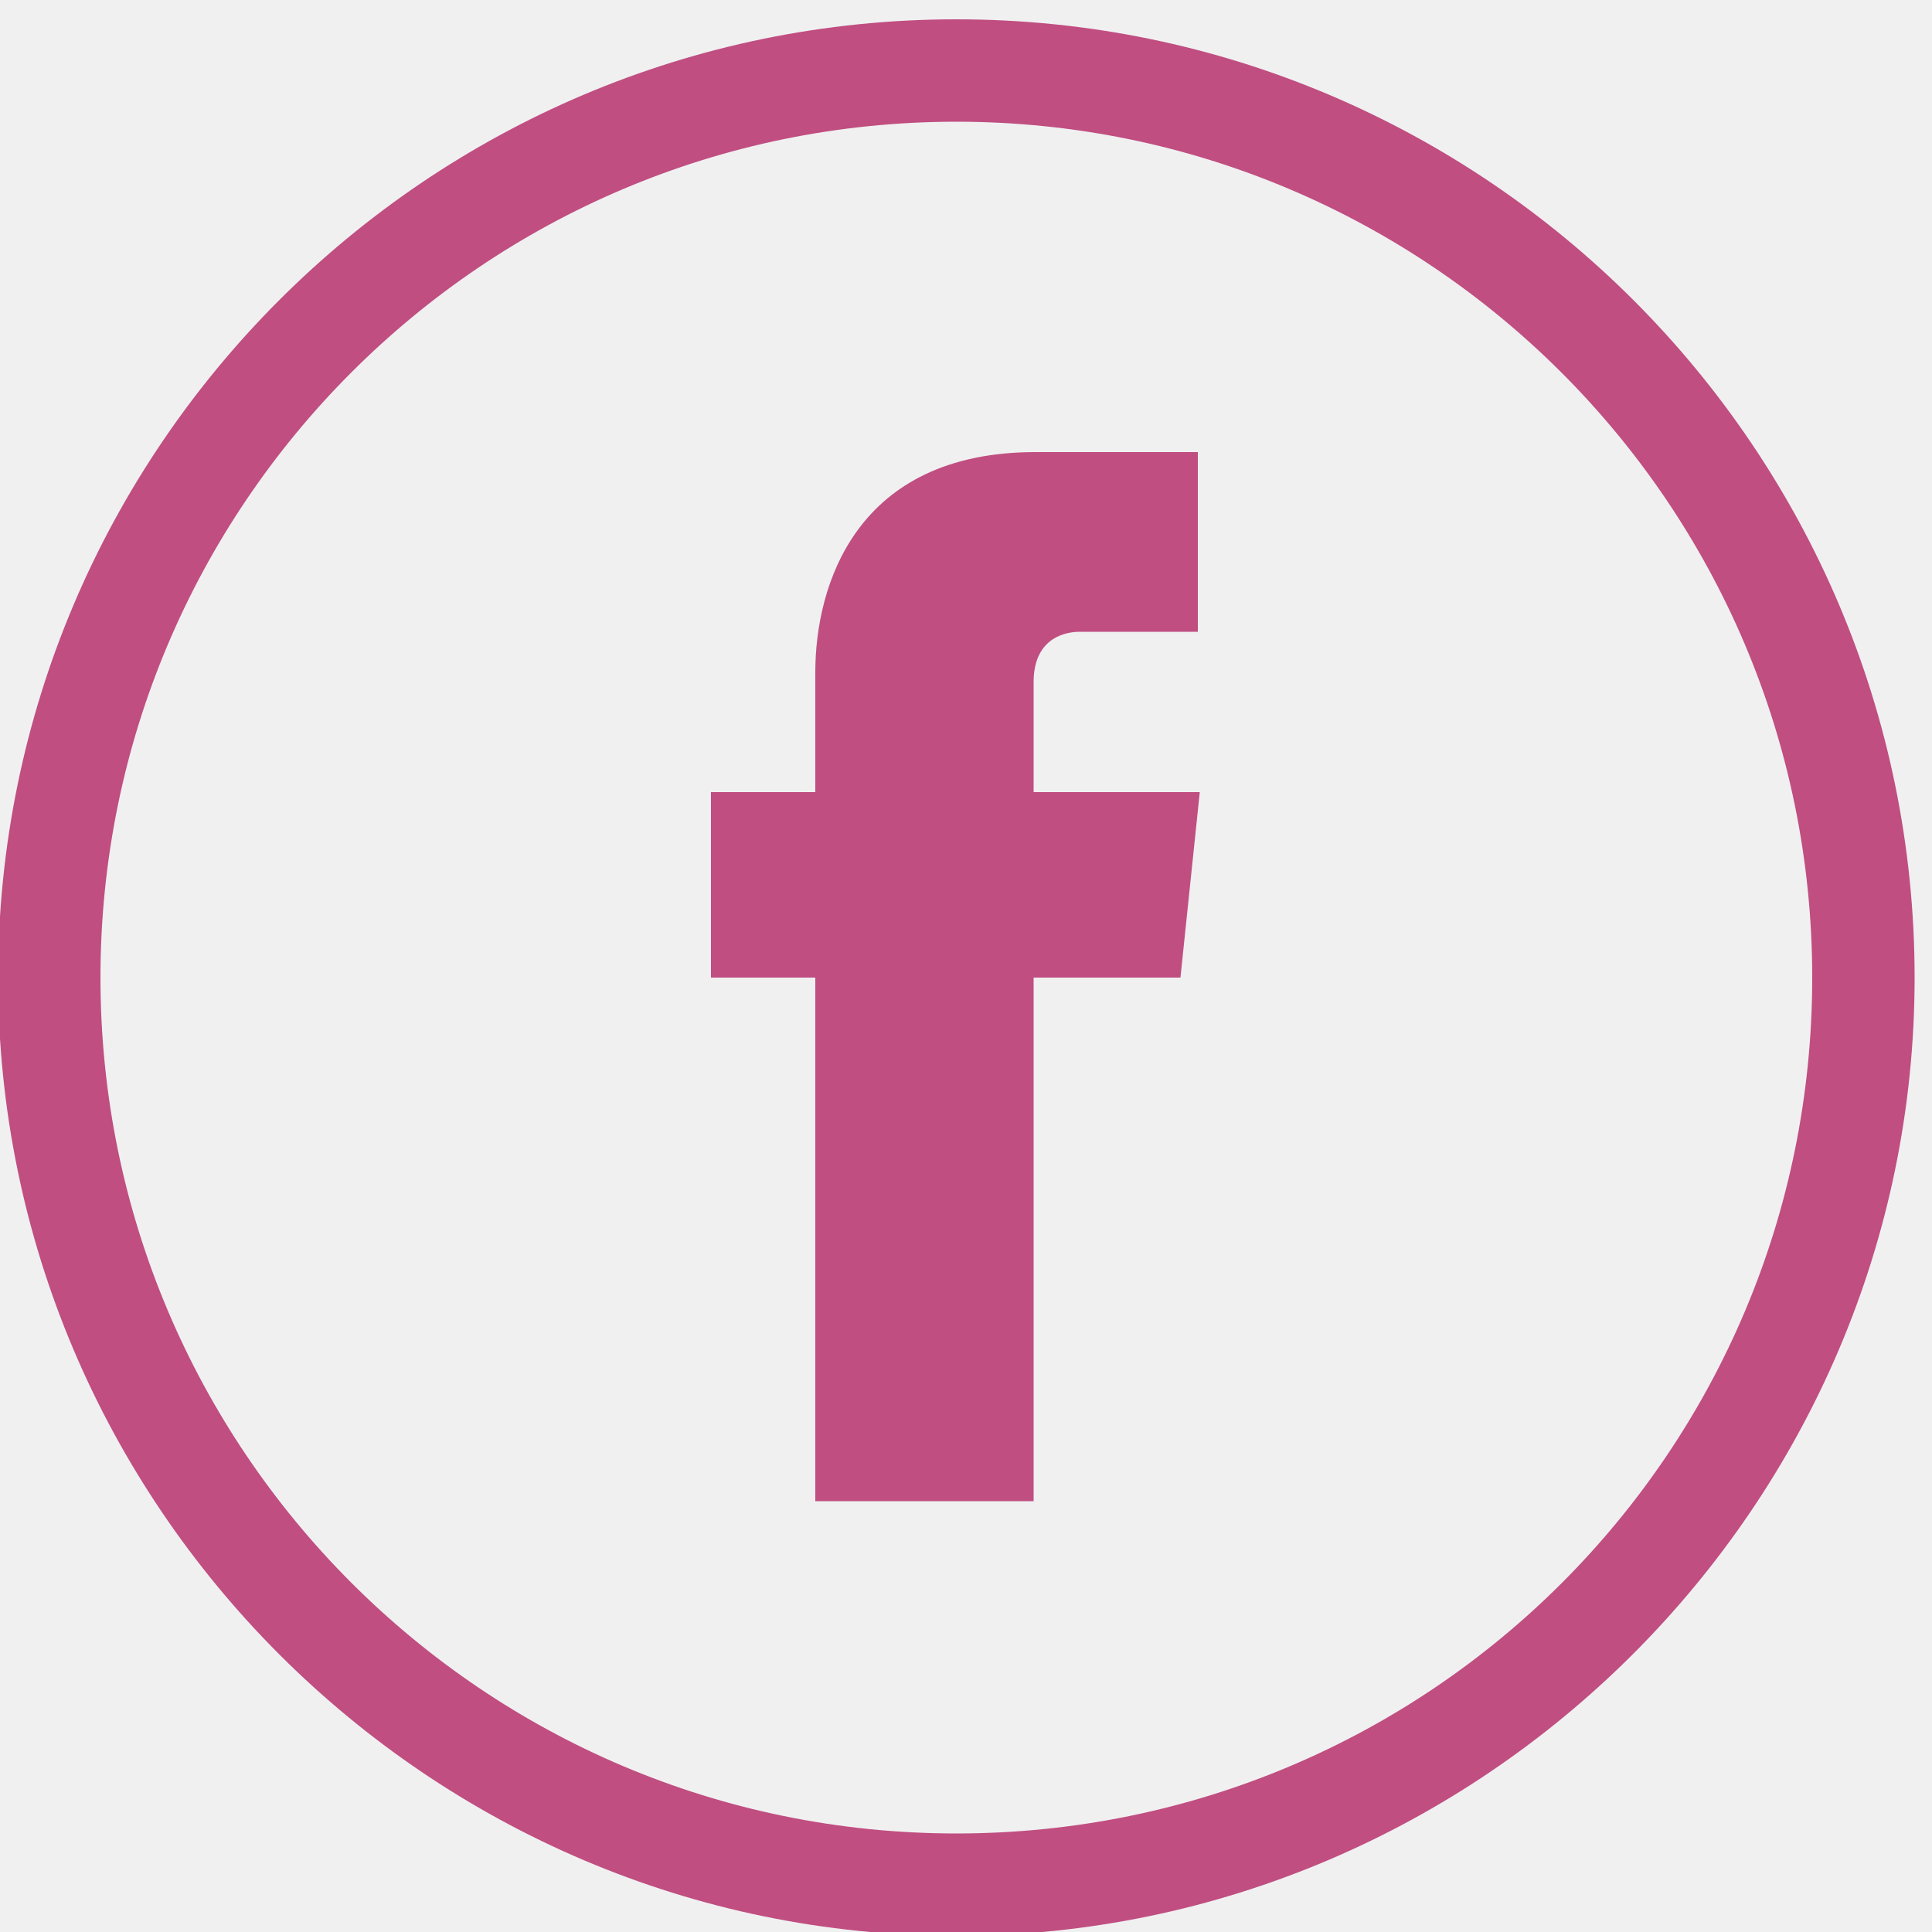
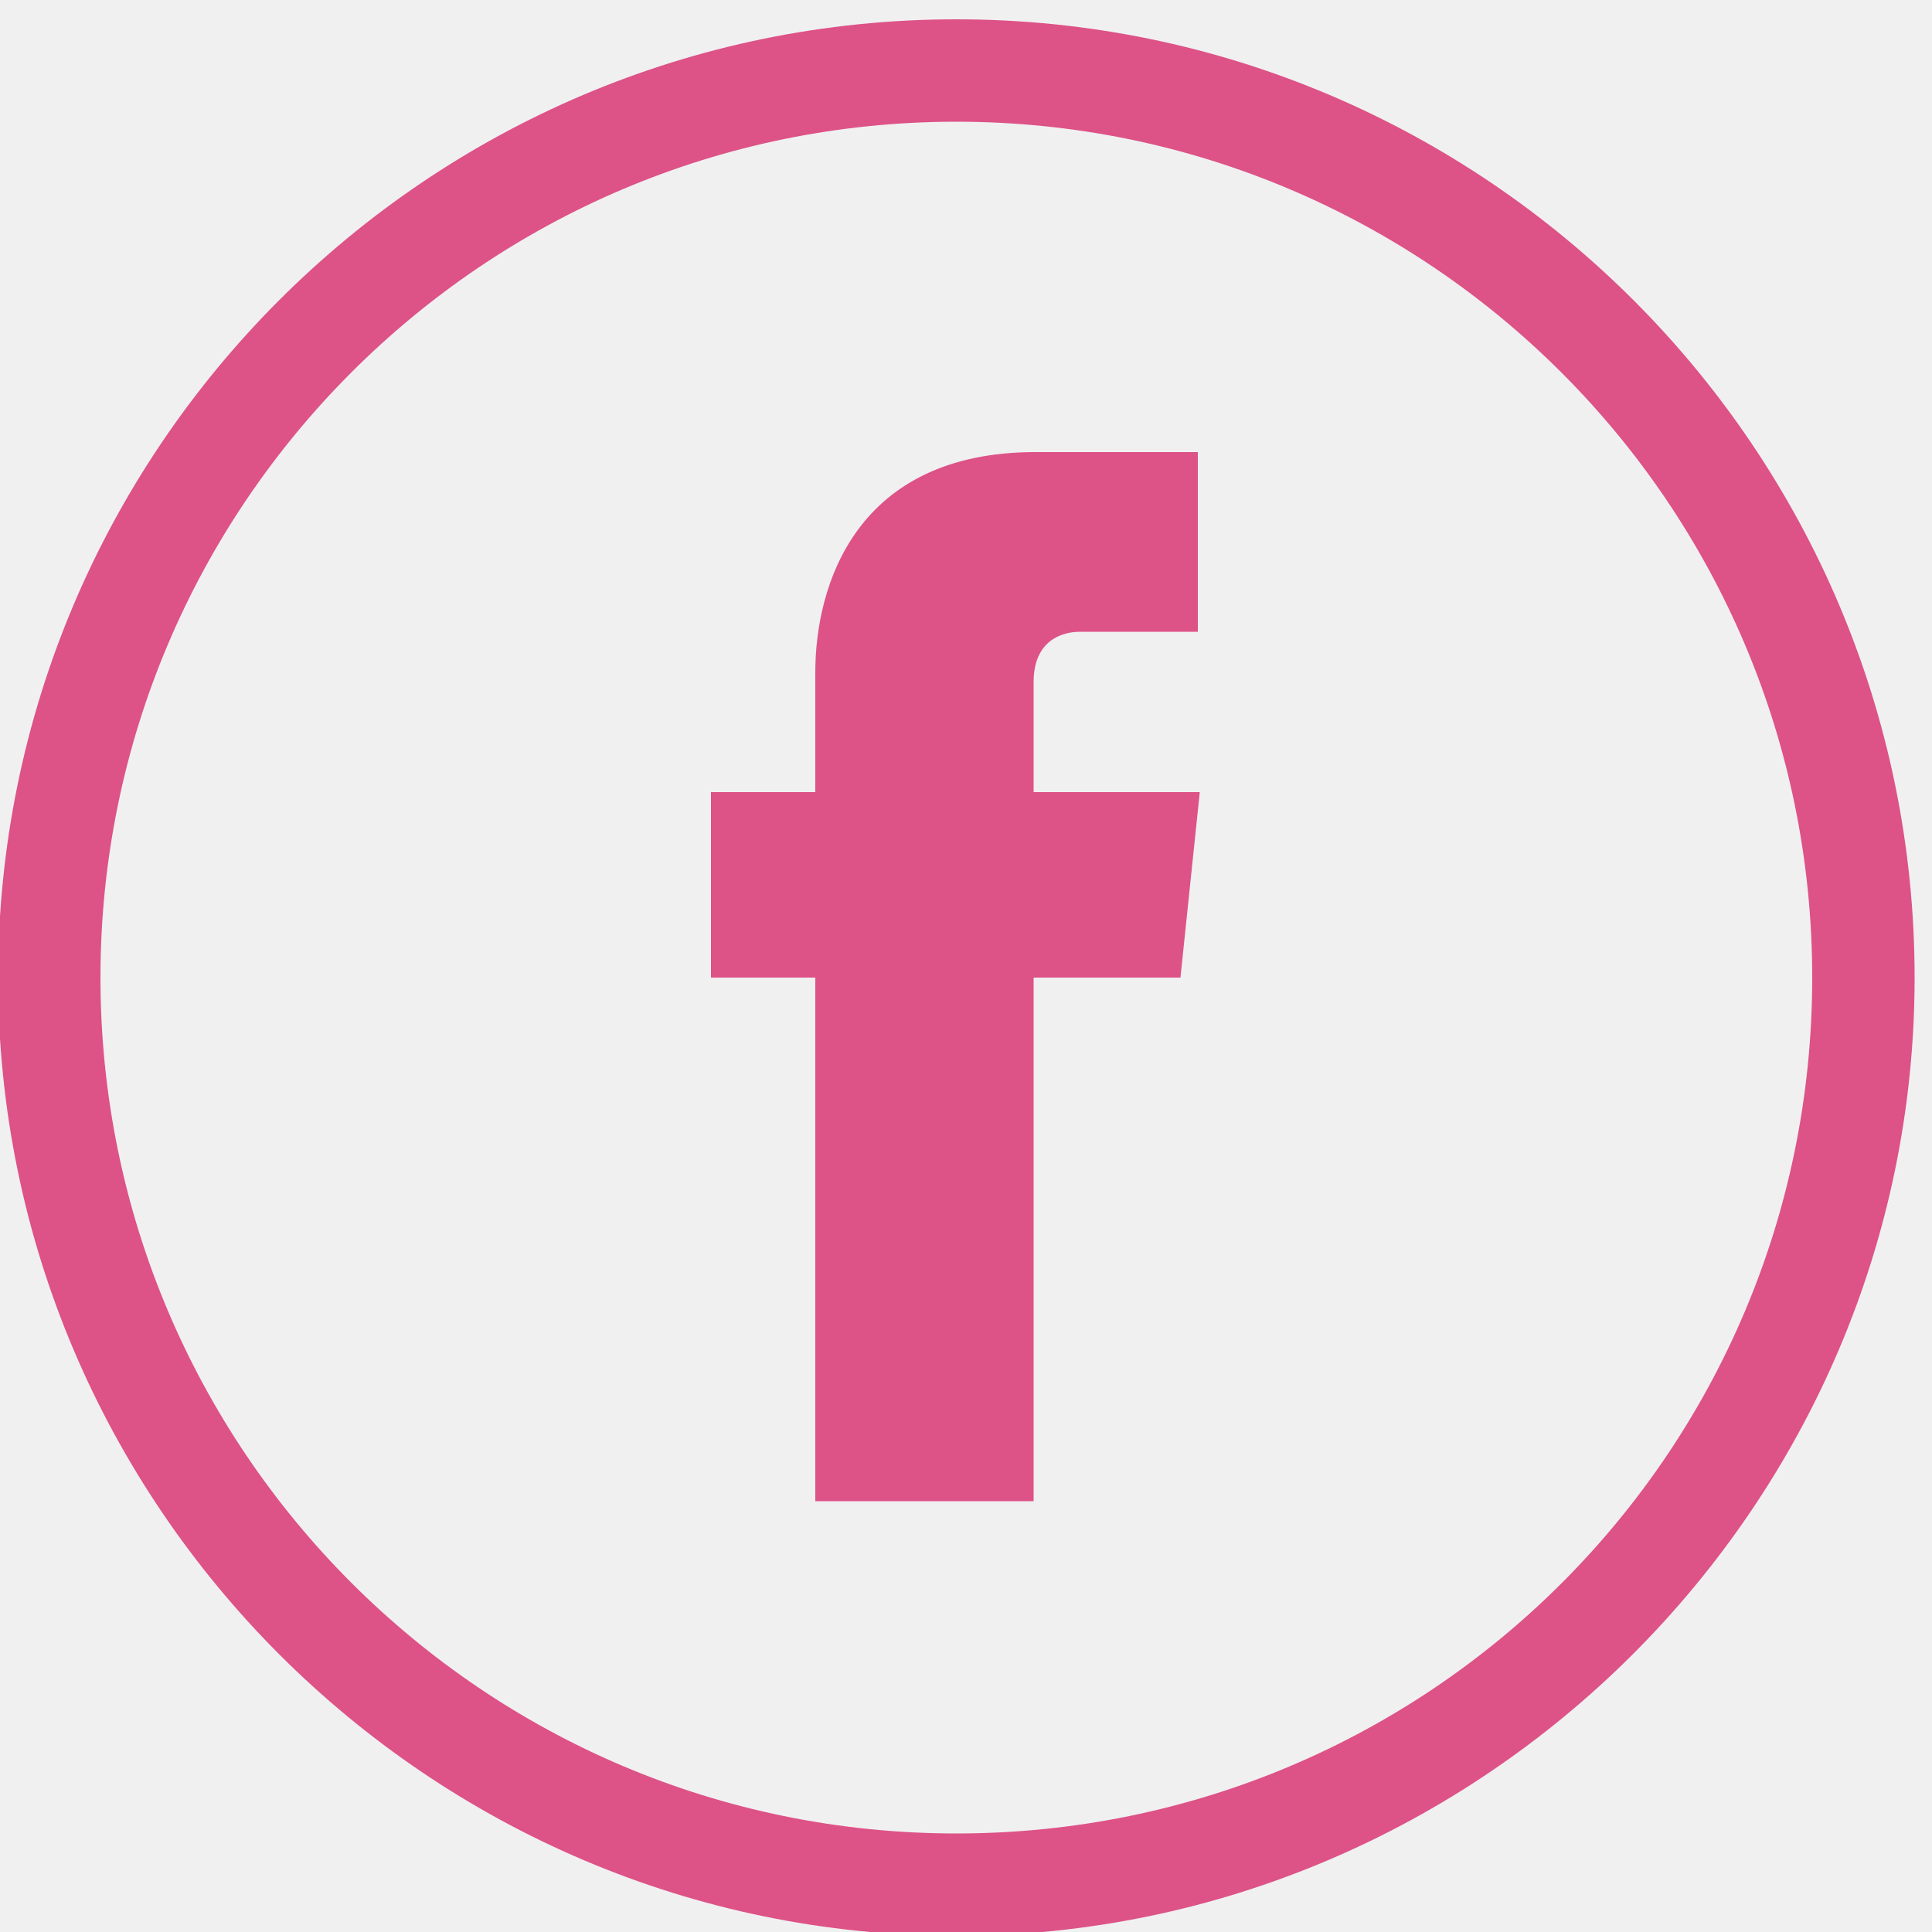
- <svg xmlns="http://www.w3.org/2000/svg" version="1.1" id="Layer_1" x="0px" y="0px" viewBox="0 0 100 100" style="enable-background:new 0 0 100 100;" xml:space="preserve">
-   <style type="text/css">
- 	.st0{fill:#C04E81;}
- </style>
-   <path class="st0" d="M53.5,35.3c0-2.1,1.4-2.6,2.4-2.6s6.1,0,6.1,0v-9.3h-8.4c-9.3,0-11.4,6.9-11.4,11.4V41h-5.4v9.6h5.4  c0,12.3,0,27.1,0,27.1h11.3c0,0,0-15,0-27.1h7.6l1-9.6h-8.6C53.5,41,53.5,35.3,53.5,35.3z" />
-   <g>
-     <path class="st0" d="M49.5,100.2c-27.3,0-49.6-22.3-49.6-49.6S22.1,1,49.5,1s49.6,22.3,49.6,49.6S76.7,100.2,49.5,100.2z M49.5,6.3   C25,6.3,5.2,26.2,5.2,50.6S25,94.9,49.5,94.9s44.3-19.8,44.3-44.3S73.9,6.3,49.5,6.3z" />
+ <svg xmlns="http://www.w3.org/2000/svg" width="24" height="24" viewBox="0 0 24 24" fill="none">
+   <g clip-path="url(#clip0)">
+     <path d="M12.84 8.472C12.84 7.968 13.176 7.848 13.416 7.848C13.656 7.848 14.88 7.848 14.88 7.848V5.616H12.864C10.632 5.616 10.128 7.272 10.128 8.352V9.84H8.832V12.144H10.128C10.128 15.096 10.128 18.648 10.128 18.648H12.84C12.84 18.648 12.84 15.048 12.84 12.144H14.664L14.904 9.84H12.84V8.472Z" fill="#DD5287" />
+     <path d="M11.88 24.048C5.328 24.048 -0.024 18.696 -0.024 12.144C-0.024 5.592 5.304 0.24 11.88 0.24C18.456 0.24 23.784 5.592 23.784 12.144C23.784 18.696 18.408 24.048 11.88 24.048ZM11.88 1.512C6 1.512 1.248 6.288 1.248 12.144C1.248 18 6 22.776 11.88 22.776C17.76 22.776 22.512 18.024 22.512 12.144C22.512 6.264 17.736 1.512 11.88 1.512Z" fill="#DD5287" />
  </g>
+   <defs>
+     <clipPath id="clip0">
+       <rect width="24" height="24" fill="white" />
+     </clipPath>
+   </defs>
</svg>
